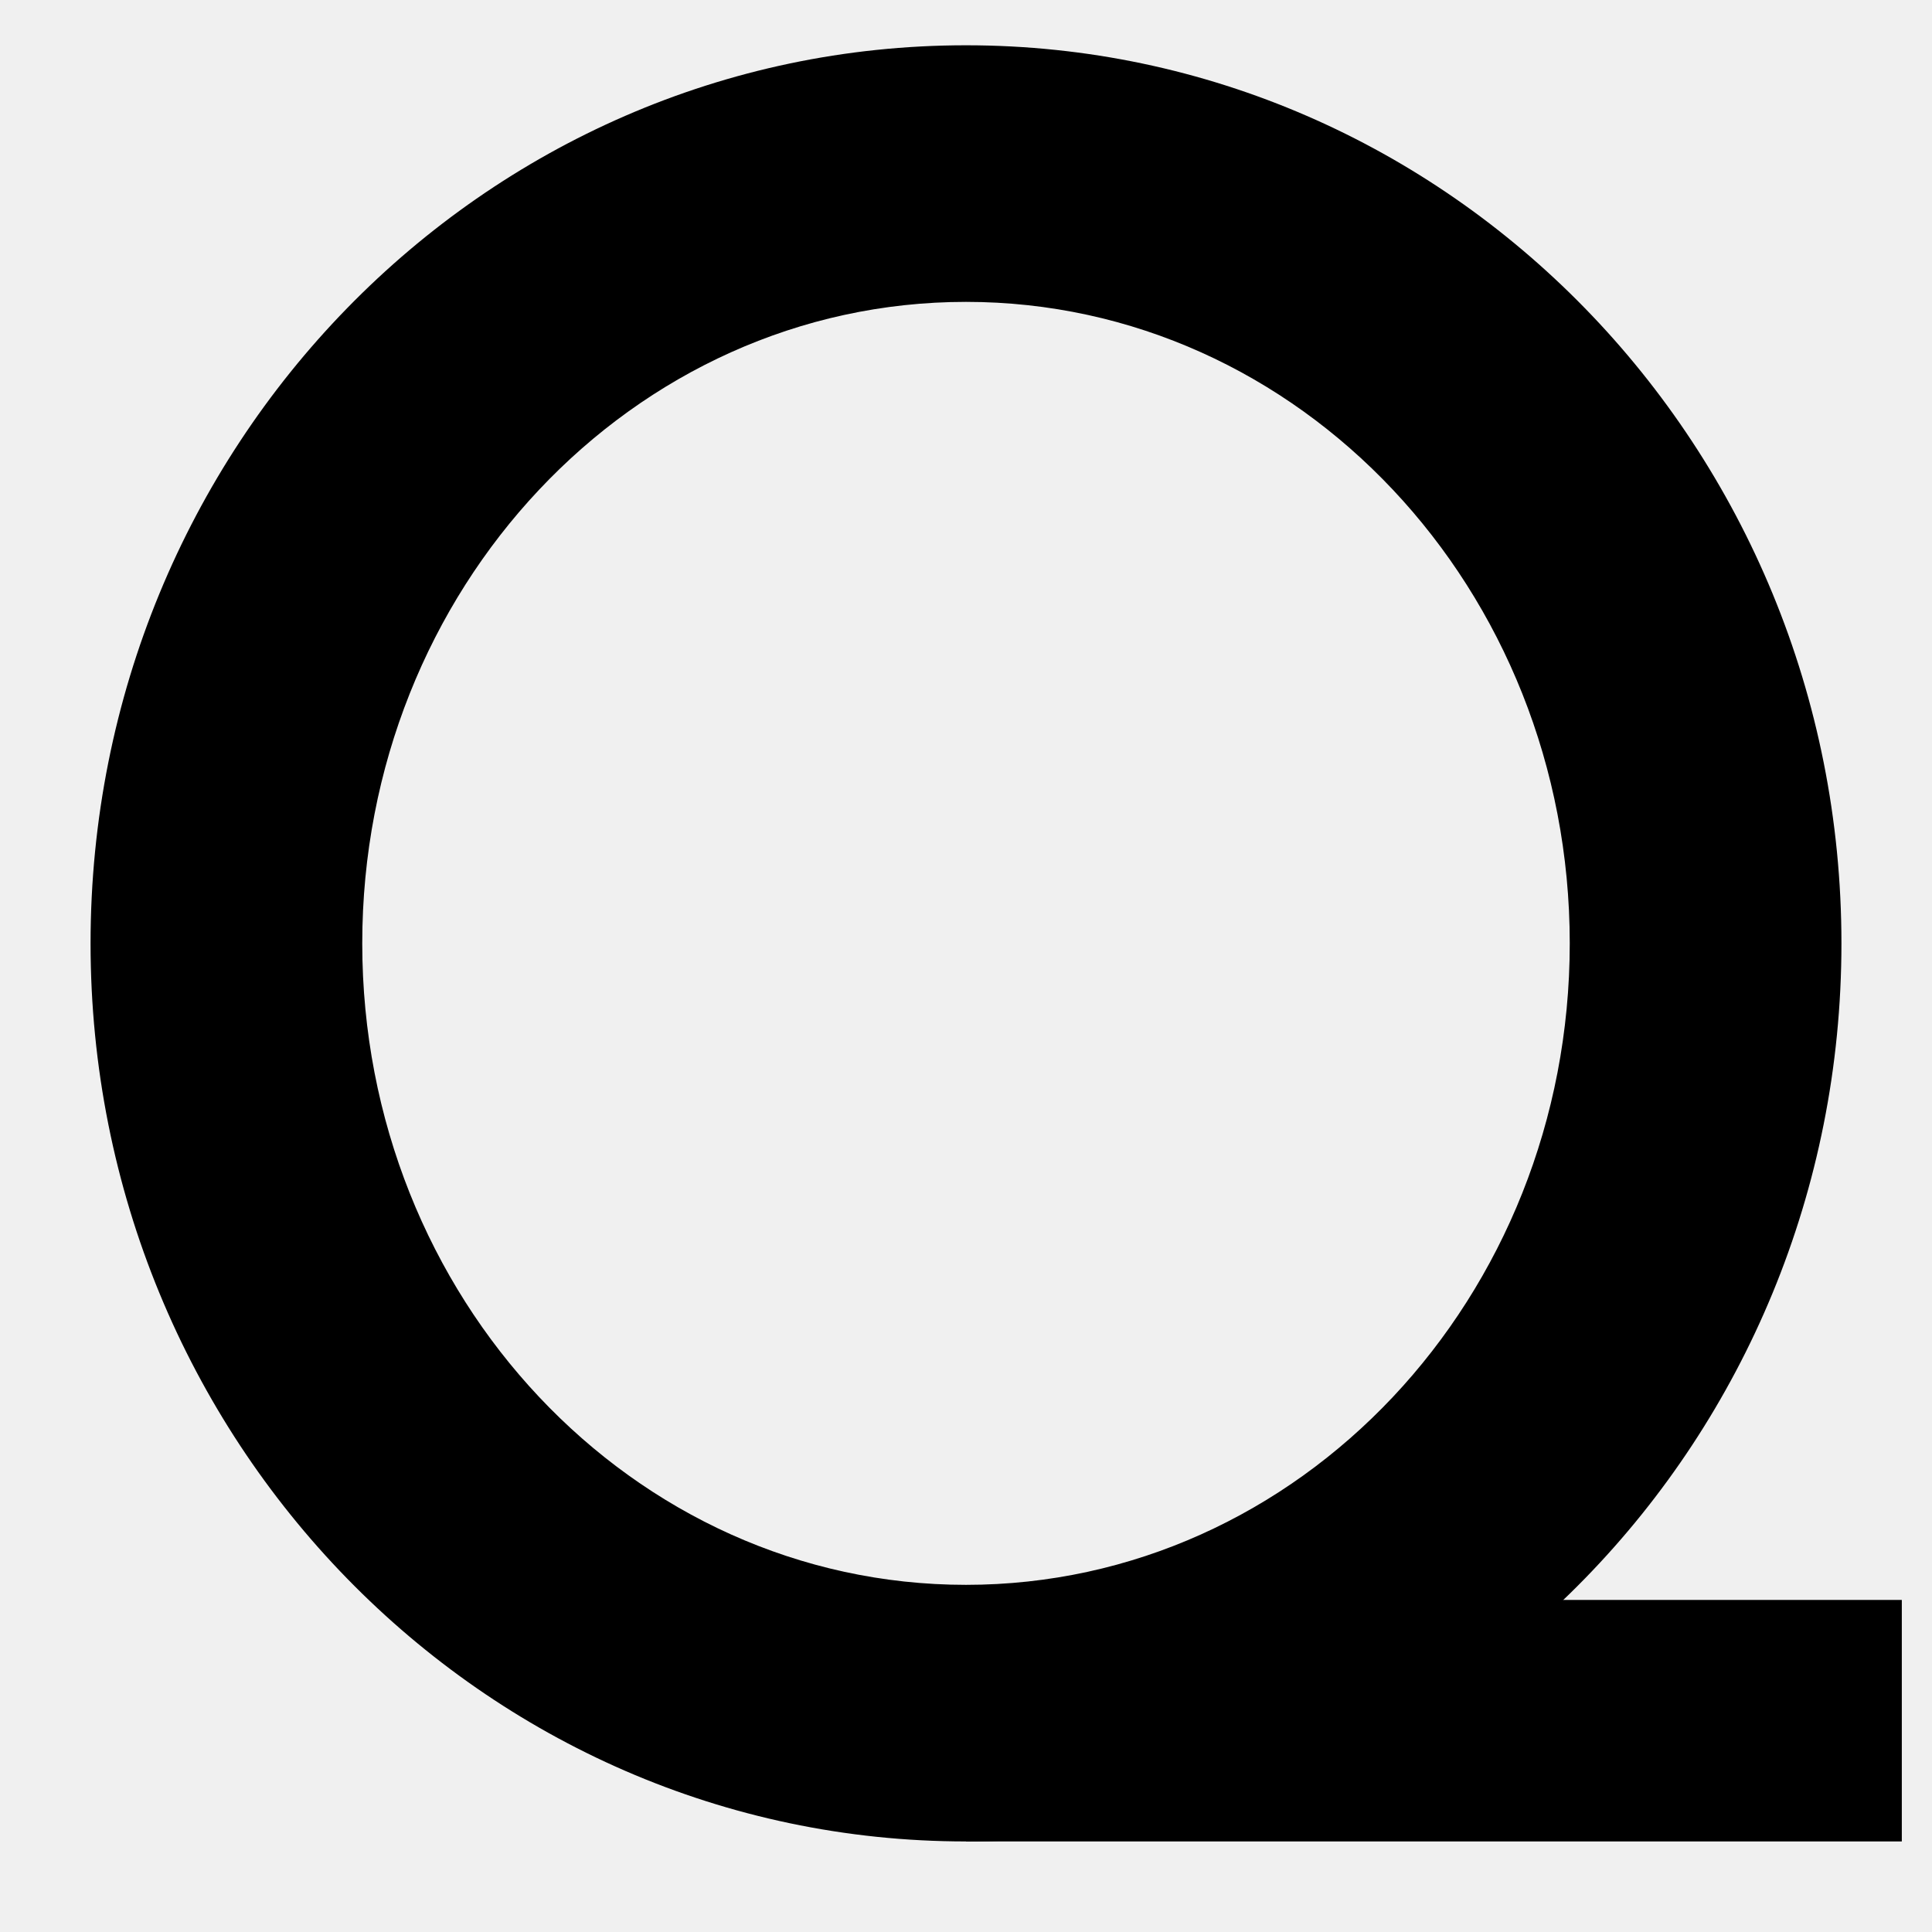
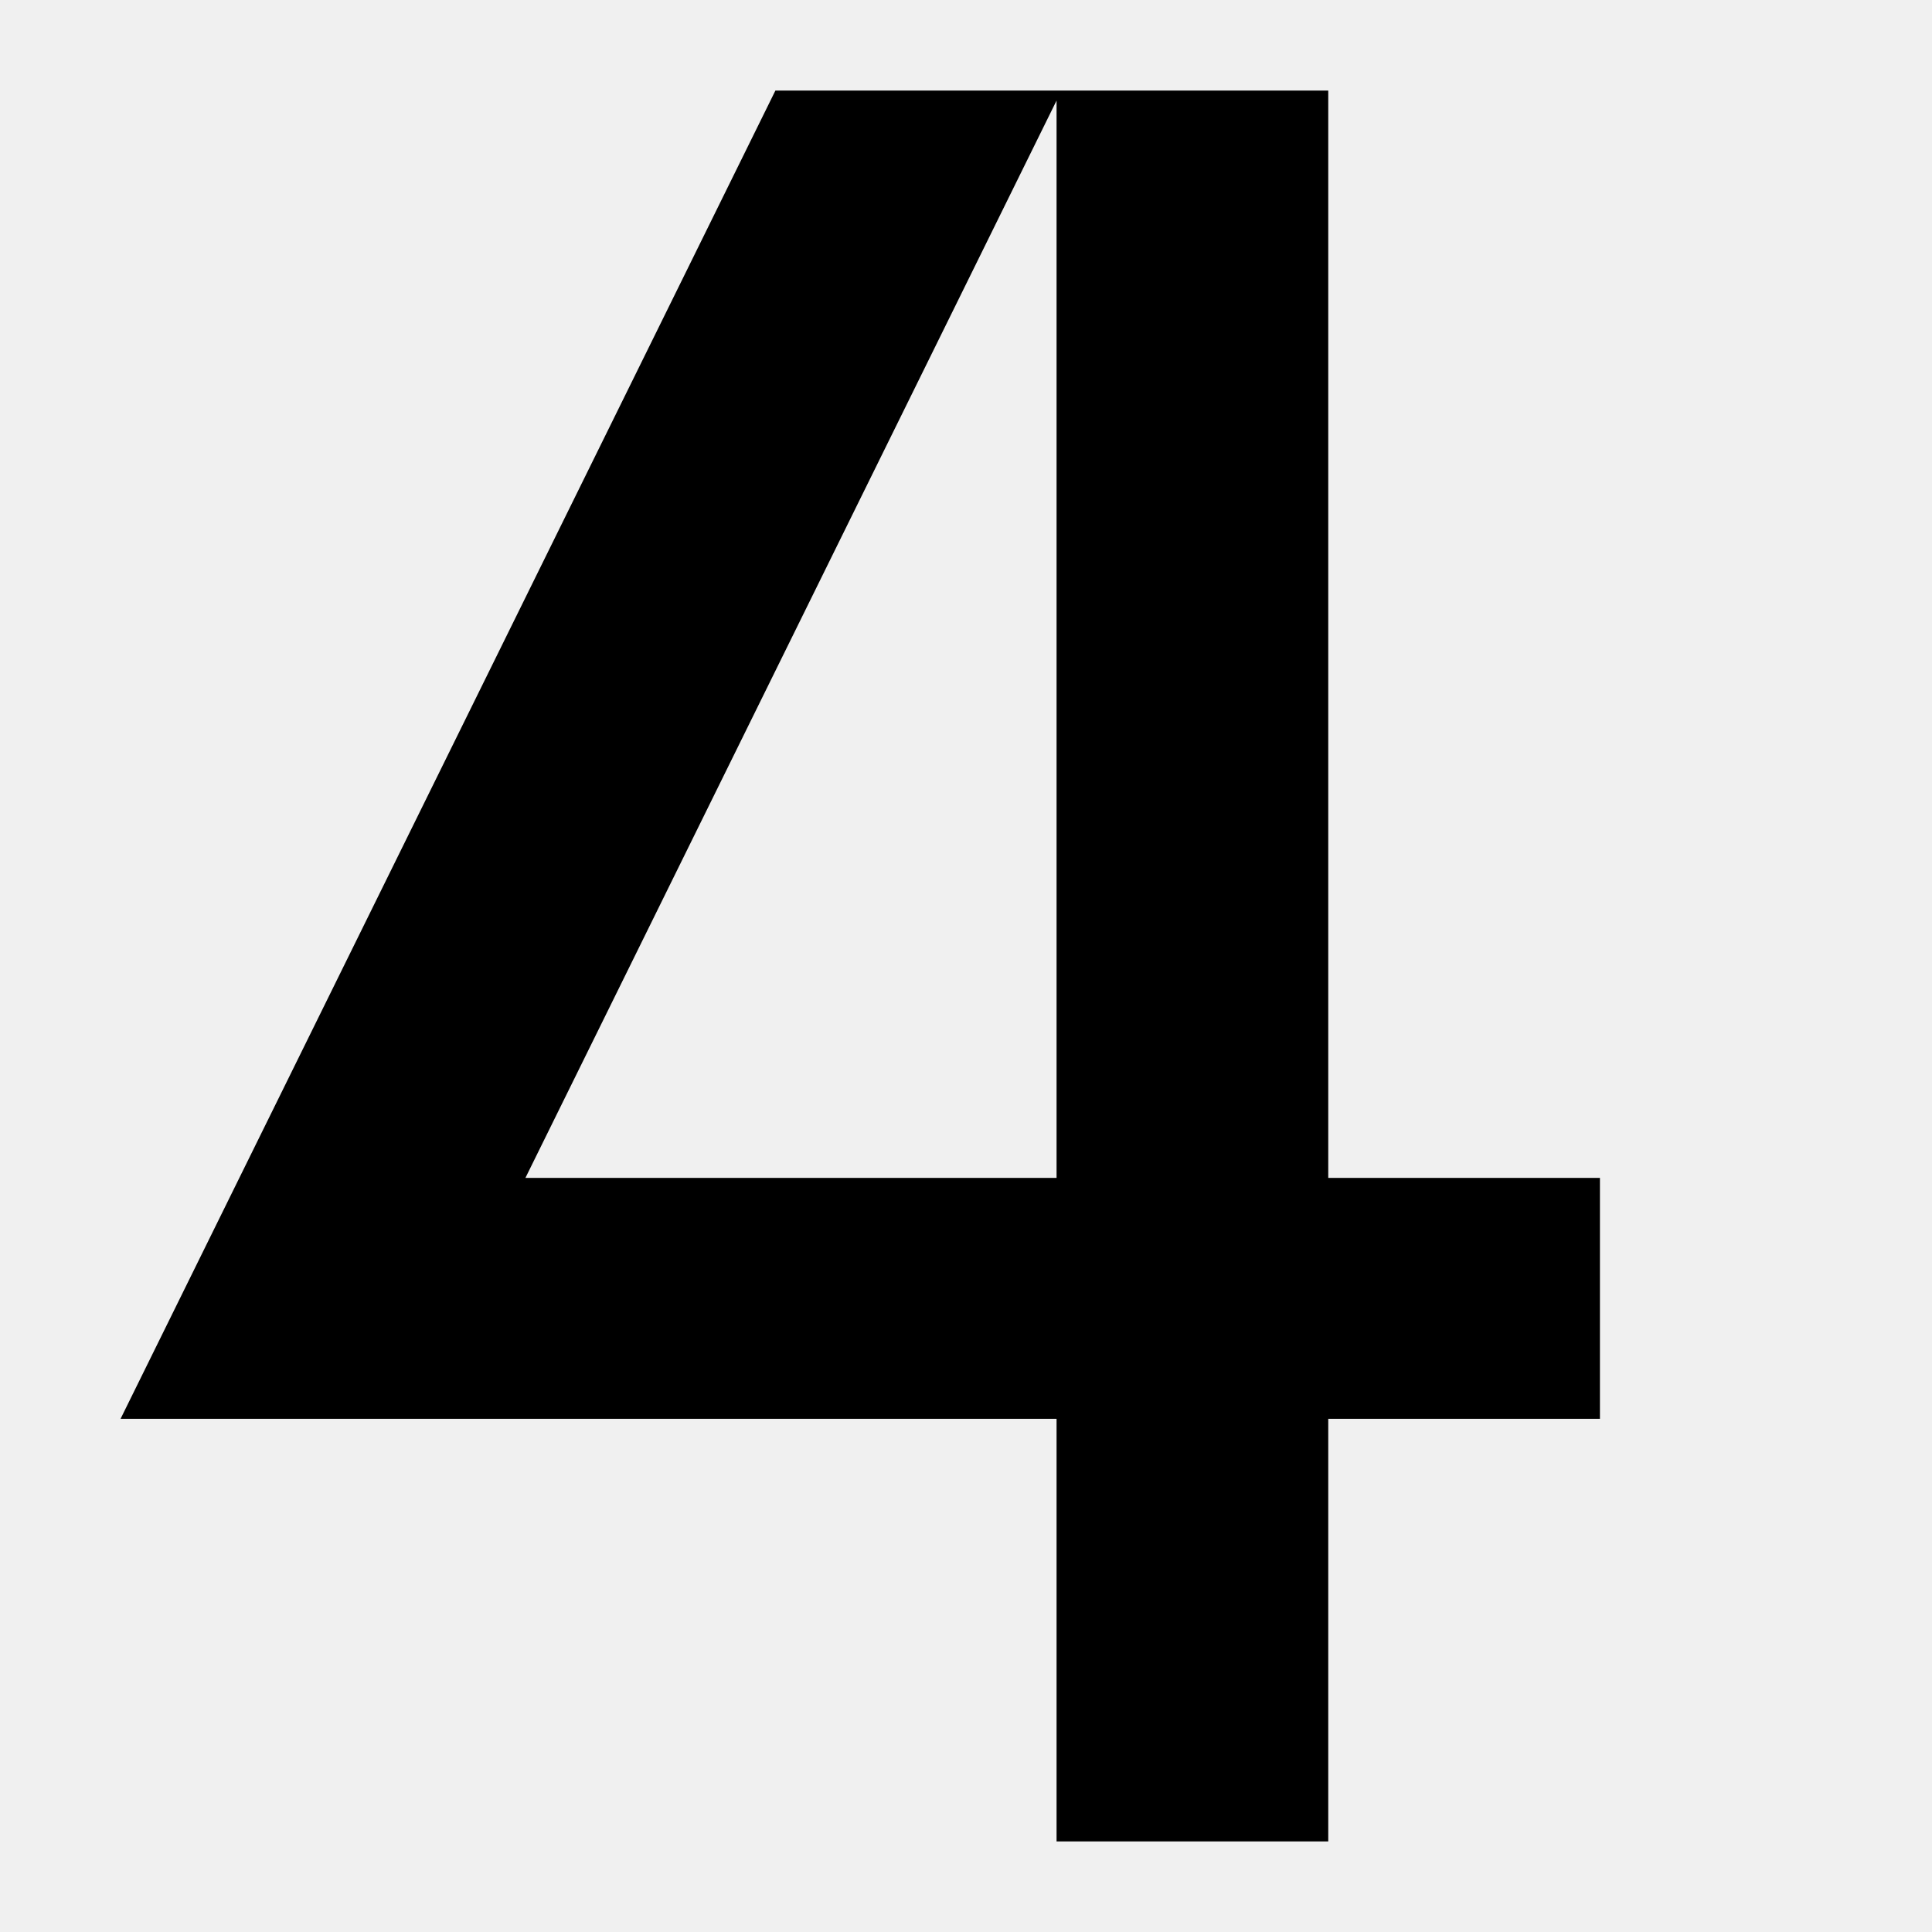
<svg xmlns="http://www.w3.org/2000/svg" width="512" height="512" viewBox="0 0 512 512" version="1.1" id="svg1">
  <defs id="defs1">
    <clipPath clipPathUnits="userSpaceOnUse" id="clipPath19">
      <rect style="fill:#ff0000;stroke:none;stroke-width:64;stroke-linejoin:miter;stroke-miterlimit:10;stroke-dasharray:none" id="rect20" width="460" height="464" x="33.247" y="-624" transform="rotate(90)" />
    </clipPath>
    <clipPath clipPathUnits="userSpaceOnUse" id="clipPath12">
      <rect style="opacity:1;fill:#f9f9f9;stroke:none;stroke-width:68;stroke-miterlimit:10;stroke-dasharray:none" id="rect12" width="448" height="464" x="32" y="24" />
    </clipPath>
    <clipPath clipPathUnits="userSpaceOnUse" id="clipPath13">
      <rect style="fill:#ffffff;fill-opacity:0.882;stroke:none;stroke-width:72;stroke-miterlimit:10;stroke-dasharray:none" id="rect14" width="492" height="464" x="0" y="24" />
    </clipPath>
    <clipPath clipPathUnits="userSpaceOnUse" id="clipPath13-7">
      <rect style="fill:#ffffff;fill-opacity:0.882;stroke:none;stroke-width:72;stroke-miterlimit:10;stroke-dasharray:none" id="rect14-5" width="492" height="464" x="0" y="24" />
    </clipPath>
  </defs>
  <g id="layer4" style="display:none;opacity:1">
    <path id="path7" style="baseline-shift:baseline;display:inline;overflow:visible;opacity:1;vector-effect:none;fill:#000000;fill-opacity:1;stroke-miterlimit:10;enable-background:accumulate;stop-color:#000000" d="M 185.469,24 47.889,488 H 118.814 L 256.395,24 Z" />
    <rect style="opacity:1;fill:#000000;fill-opacity:1;stroke:none;stroke-width:68;stroke-miterlimit:10;stroke-dasharray:none" id="rect6" width="256" height="64" x="128" y="288" />
    <path id="path9" style="baseline-shift:baseline;display:inline;overflow:visible;opacity:1;vector-effect:none;fill:#000000;fill-opacity:1;stroke-miterlimit:10;enable-background:accumulate;stop-color:#000000" d="M 326.531,24 464.111,488 H 393.186 L 255.605,24 Z" />
    <rect style="display:inline;opacity:1;mix-blend-mode:normal;fill:none;fill-opacity:1;stroke:none;stroke-width:68;stroke-miterlimit:10;stroke-dasharray:none" id="rect44" width="512" height="512" x="0" y="0" />
  </g>
  <g id="layer6" style="display:none;opacity:1">
    <path id="rect21" style="fill:#000000;fill-opacity:1;stroke:none;stroke-width:64;stroke-linecap:butt;stroke-miterlimit:10;stroke-dasharray:none;stroke-opacity:1" d="M 256,16 C 183.584,16 122.997,64.849 105.259,131.528 99.465,153.31 100,190.324 100,212.928 v 86.145 c 0,22.604 -0.535,59.617 5.259,81.4 C 122.997,447.151 183.584,496 256,496 328.416,496 389.003,447.151 406.741,380.472 412.535,358.69 412,321.676 412,299.072 v -86.145 c 0,-22.604 0.535,-59.617 -5.259,-81.4 C 389.003,64.849 328.416,16 256,16 Z m 0,67.756 c 35.23,0 65.261,21.472 77.773,52.096 6.79,16.619 6.227,46.549 6.227,64.615 v 111.066 c 0,18.066 0.563,47.996 -6.227,64.615 -12.512,30.624 -42.543,52.096 -77.773,52.096 -35.23,0 -65.261,-21.472 -77.773,-52.096 C 171.437,359.529 172,329.599 172,311.533 V 200.467 c 0,-18.066 -0.563,-47.996 6.227,-64.615 C 190.739,105.228 220.77,83.756 256,83.756 Z" />
    <rect style="display:inline;opacity:1;mix-blend-mode:normal;fill:none;fill-opacity:1;stroke:none;stroke-width:68;stroke-miterlimit:10;stroke-dasharray:none" id="rect43" width="512" height="512" x="0" y="0" />
  </g>
  <g id="layer5" style="display:none;opacity:1;fill:#000000;fill-opacity:1">
    <path id="rect1" style="opacity:1;fill:#000000;fill-opacity:1;stroke-width:68;stroke-miterlimit:10" d="M 339.994,12 172.006,125.262 v 65.098 l 95.988,-59.447 V 488 h 72 z" />
    <rect style="display:inline;opacity:1;mix-blend-mode:normal;fill:none;fill-opacity:1;stroke:none;stroke-width:68;stroke-miterlimit:10;stroke-dasharray:none" id="rect39" width="512" height="512" x="0" y="0" />
  </g>
  <g id="layer10" style="display:none">
    <rect style="display:inline;opacity:1;mix-blend-mode:normal;fill:none;fill-opacity:1;stroke:none;stroke-width:68;stroke-miterlimit:10;stroke-dasharray:none" id="rect42" width="512" height="512" x="0" y="0" />
    <path id="path13" style="fill:#000000;fill-opacity:1;stroke-width:70;stroke-miterlimit:10;stroke-opacity:0.776" d="M 253.967,12 C 168.915,12 99.967,80.948 99.967,166 c -2e-6,3.356 0.109,6.69 0.322,10 h 71.678 c 0.002,-3.532 0,-6.615 0,-10 1e-5,-45.287 36.713,-82 82,-82 45.287,8e-6 82,36.713 82,82 0.712,20.529 -1.705,36.442 -17.994,55.645 L 92.033,488 H 131.967 183.824 419.967 V 416 H 244.898 L 376.689,260.635 C 397.358,233.729 407.967,199.928 407.967,166 c 0,-85.052 -68.948,-154 -154,-154 z" />
  </g>
  <g id="layer7" style="display:none;opacity:1">
    <rect style="display:inline;opacity:1;mix-blend-mode:normal;fill:none;fill-opacity:1;stroke:none;stroke-width:68;stroke-miterlimit:10;stroke-dasharray:none" id="rect38" width="512" height="512" x="0" y="0" />
    <path id="path4" style="fill:#000000;fill-opacity:1;stroke:none;stroke-width:70;stroke-miterlimit:10;stroke-opacity:0.776" d="m 109,24 v 72 h 155.201 l -102.385,125.896 -0.09,0.066 0.021,0.018 57.895,49.111 h 0.002 C 230.143,266.417 241.507,264 253,264 c 45.287,0 82,36.713 82,82 0,45.287 -36.713,82 -82,82 -45.287,0 -82,-36.713 -82,-82 V 336 H 99.326 c -0.217,3.329 -0.326,6.664 -0.326,10 0,85.052 68.948,154 154,154 85.052,0 154,-68.948 154,-154 4.7e-4,-76.529 -56.196,-141.447 -131.936,-152.412 L 412.928,24.066 413,24 h -0.019 -90.227 z" />
  </g>
  <g id="layer8" style="display:none;opacity:1">
    <rect style="display:inline;opacity:1;mix-blend-mode:normal;fill:none;fill-opacity:1;stroke:none;stroke-width:68;stroke-miterlimit:10;stroke-dasharray:none" id="rect35" width="512" height="512" x="0" y="0" />
    <path id="rect46" style="fill:#000000;stroke:none;stroke-width:70;stroke-miterlimit:10;stroke-opacity:0.776" d="M 205.49,24 31.951,376 H 80 107.768 280 v 112 h 72 V 376 h 72 V 312.156 H 352 V 24 H 281.305 280 Z M 280,26.646 V 312.156 H 139.242 Z" />
  </g>
+   <g id="g51" style="display:inline;opacity:1">
+     <rect style="display:inline;opacity:1;mix-blend-mode:normal;fill:none;fill-opacity:1;stroke:none;stroke-width:68;stroke-miterlimit:10;stroke-dasharray:none" id="rect51" width="512" height="512" x="0" y="0" />
+     <path id="path51" style="fill:#000000;stroke:none;stroke-width:70;stroke-miterlimit:10;stroke-opacity:0.776" d="M 205.49,24 31.951,376 H 80 107.768 280 v 112 h 72 V 376 h 72 V 312.156 H 352 V 24 H 281.305 280 Z M 280,26.646 V 312.156 H 139.242 Z" />
+   </g>
  <g id="g20" style="display:none">
    <rect style="display:inline;opacity:1;mix-blend-mode:normal;fill:none;fill-opacity:1;stroke:none;stroke-width:68;stroke-miterlimit:10;stroke-dasharray:none" id="rect40" width="512" height="512" x="0" y="0" />
    <path id="path53" style="fill:#000000;fill-opacity:1;stroke:none;stroke-width:72;stroke-miterlimit:10;stroke-dasharray:none;stroke-opacity:0.776" d="M 137.961,24 113.887,260 H 256 c 45.287,0 82,40.713 82,86 0,45.287 -36.713,82 -82,82 -45.287,0 -82,-36.713 -82,-82 v -10 h -71.676 c -0.216,3.329 -0.324,6.664 -0.324,10 0,85.052 68.948,154 154,154 85.052,0 154,-68.948 154,-154 0,-85.052 -68.948,-150 -154,-150 H 190.779 L 201.795,88 H 394 v -64 z" />
+   </g>
+   <g id="g26" style="display:none">
+     <rect style="display:inline;opacity:1;mix-blend-mode:normal;fill:none;fill-opacity:1;stroke:none;stroke-width:68;stroke-miterlimit:10;stroke-dasharray:none" id="rect26" width="512" height="512" x="0" y="0" />
+     <path id="rect28" style="opacity:1;fill:#000000;fill-opacity:0.818;stroke-width:38;stroke-miterlimit:10;stroke-opacity:0.837" d="M 137.914,24 115.5,242.232 h 110.252 c 16.706,0 44.103,-0.44 60.113,4.137 C 332.02,259.562 364,301.937 364,352 364,412.277 315.647,461.14 256,461.14 196.353,461.14 148,412.277 148,352 v -16 h -39.133 c -0.578,5.314 -0.867,10.655 -0.867,16 0,81.738 66.262,148 148,148 81.738,0 148,-66.262 148,-148 C 404,282.65 358.456,225.88 292.9,210.266 272.944,205.512 239.331,206 218.77,206 h -60.221 L 173.443,60 H 392 V 24 Z" />
  </g>
  <g id="layer11" style="display:none">
    <rect style="display:inline;opacity:1;mix-blend-mode:normal;fill:none;fill-opacity:1;stroke:none;stroke-width:68;stroke-miterlimit:10;stroke-dasharray:none" id="rect36" width="512" height="512" x="0" y="0" />
    <path id="path60" style="display:inline;fill:#000000;fill-opacity:1;stroke-width:68;stroke-miterlimit:10" d="M 257.078,24 125.188,260.809 C 110.413,287.337 102.614,315.887 102,346 c 0,85.052 68.948,154 154,154 85.052,0 154,-68.948 154,-154 0,-85.052 -68.948,-154 -154,-154 -4.223,2.3e-4 -8.445,0.174 -12.654,0.521 L 337.203,24 Z M 256,264.324 c 45.108,0 81.676,36.567 81.676,81.676 0,45.108 -36.567,81.676 -81.676,81.676 -45.108,0 -81.676,-36.567 -81.676,-81.676 0,-45.108 36.567,-81.676 81.676,-81.676 z" />
  </g>
  <g id="layer12" style="display:none">
    <rect style="display:inline;opacity:1;mix-blend-mode:normal;fill:none;fill-opacity:1;stroke:none;stroke-width:68;stroke-miterlimit:10;stroke-dasharray:none" id="rect33" width="512" height="512" x="0" y="0" />
    <path id="rect47" style="fill:#000000;fill-opacity:1;stroke:none;stroke-width:70;stroke-miterlimit:10;stroke-dasharray:none" d="M 91.51,24 V 96 H 318.992 l -145.938,392 h 74.693 L 420.49,24 Z" />
  </g>
+   <g id="g25" style="display:none">
+     <rect style="display:inline;opacity:1;mix-blend-mode:normal;fill:none;fill-opacity:1;stroke:none;stroke-width:68;stroke-miterlimit:10;stroke-dasharray:none" id="rect25" width="512" height="512" x="0" y="0" />
+     <path id="rect23" style="display:inline;fill:#000000;stroke-width:38;stroke-miterlimit:10" d="M 101.801,24 V 60 H 356.064 L 195.117,488 h 40.598 L 410.199,24 h -40.598 -39.311 z" />
+   </g>
  <g id="layer9" transform="translate(577.6758,3.98828)" style="display:none">
    <rect style="display:inline;opacity:1;mix-blend-mode:normal;fill:none;fill-opacity:1;stroke:none;stroke-width:68;stroke-miterlimit:10;stroke-dasharray:none" id="rect32" width="512" height="512" x="0" y="0" transform="translate(-577.6758,-3.98828)" />
    <path id="path59" style="fill:#000000;fill-opacity:1;stroke-width:70;stroke-miterlimit:10;stroke-opacity:0.774" d="m -321.676,8.012 c -76.215,0 -138,56.211 -138,134 0,38 15.102,69.752 39.584,93.934 -35.214,27.928 -55.584,64.066 -55.584,113.066 0,84.273 68.948,147 154,147 85.052,0 154,-62.522 154,-147 1.2e-4,-49 -20.37,-85.138 -55.584,-113.066 24.482,-24.182 39.584,-55.934 39.584,-93.934 0,-77.299 -61.785,-134 -138,-134 z m 0,67.297 c 37.003,0 67,29.864 67,66.703 0,36.839 -29.997,66.703 -67,66.703 -37.003,0 -67,-29.864 -67,-66.703 0,-36.839 29.997,-66.703 67,-66.703 z m 0,192.066 c 45.287,0 82,36.55 82,81.637 0,45.087 -36.713,81.637 -82,81.637 -45.287,0 -82,-36.55 -82,-81.637 0,-45.087 36.713,-81.637 82,-81.637 z" />
+   </g>
+   <g id="g23" transform="translate(577.6758,3.98828)" style="display:none">
+     <rect style="display:inline;opacity:1;mix-blend-mode:normal;fill:none;fill-opacity:1;stroke:none;stroke-width:68;stroke-miterlimit:10;stroke-dasharray:none" id="rect22" width="512" height="512" x="0" y="0" transform="translate(-577.6758,-3.98828)" />
+     <path id="path19" style="opacity:1;fill:#000000;stroke-width:38;stroke-miterlimit:10" d="m -321.676,8.012 a 128,124 0 0 0 -128,124 128,124 0 0 0 52.484,100.121 148.114,144 0 0 0 -72.6,123.879 148.114,144 0 0 0 148.115,144 148.114,144 0 0 0 148.115,-144 148.114,144 0 0 0 -72.6,-123.879 128,124 0 0 0 52.484,-100.121 128,124 0 0 0 -128,-124 z m 0,38.75 a 88,85.25 0 0 1 88,85.25 88,85.25 0 0 1 -88,85.25 88,85.25 0 0 1 -88,-85.25 88,85.25 0 0 1 88,-85.25 z m 0,208.139 a 104,101.111 0 0 1 104,101.111 104,101.111 0 0 1 -104,101.111 104,101.111 0 0 1 -104,-101.111 104,101.111 0 0 1 104,-101.111 z" />
  </g>
  <g id="g27" style="display:none">
    <rect style="display:inline;opacity:1;mix-blend-mode:normal;fill:none;fill-opacity:1;stroke:none;stroke-width:68;stroke-miterlimit:10;stroke-dasharray:none" id="rect31" width="512" height="512" x="0" y="0" />
    <path id="path29" style="display:inline;fill:#000000;fill-opacity:1;stroke-width:68;stroke-miterlimit:10" d="M 254.922,488 386.812,251.191 C 401.587,224.663 409.386,196.113 410,166 410,80.948 341.052,12 256,12 170.948,12 102,80.948 102,166 c 0,85.052 68.948,154 154,154 4.223,-2.3e-4 8.445,-0.174 12.654,-0.521 L 174.797,488 Z M 256,247.676 c -45.108,0 -81.676,-36.567 -81.676,-81.676 0,-45.108 36.567,-81.676 81.676,-81.676 45.108,0 81.676,36.567 81.676,81.676 0,45.108 -36.567,81.676 -81.676,81.676 z" />
  </g>
+   <g id="g15" style="display:none">
+     <rect style="display:inline;opacity:1;mix-blend-mode:normal;fill:none;fill-opacity:1;stroke:none;stroke-width:68;stroke-miterlimit:10;stroke-dasharray:none" id="rect15" width="512" height="512" x="0" y="0" />
+     <path id="path17" style="fill:#000000;fill-opacity:1;stroke:none;stroke-width:36;stroke-miterlimit:10;stroke-dasharray:none" d="m 256,12 c -85.052,0 -154,68.948 -154,154 0,85.052 68.948,154 154,154 17.257,-2e-5 34.39,-2.9 50.686,-8.58 L 202.918,488 h 44.074 L 371.893,275.461 C 394.025,237.798 410,203.199 410,166 410,80.948 341.052,12 256,12 Z m 0,40 c 62.96,-6e-6 114,51.04 114,114 10e-6,62.96 -51.04,114 -114,114 -62.96,10e-6 -114,-51.04 -114,-114 -1e-5,-62.96 51.04,-114 114,-114 z" />
+   </g>
  <g id="layer3" style="display:none;opacity:1">
    <rect style="display:inline;opacity:1;mix-blend-mode:normal;fill:none;fill-opacity:1;stroke:none;stroke-width:68;stroke-miterlimit:10;stroke-dasharray:none" id="rect30" width="512" height="512" x="0" y="0" />
    <path id="rect21-1" style="display:inline;fill:#000000;fill-opacity:1;stroke:none;stroke-width:64;stroke-linecap:butt;stroke-miterlimit:10;stroke-dasharray:none;stroke-opacity:1" d="m 340,24 v 304 c 0,11.181 0.246,29.46 -2.389,40.298 -8.947,36.79 -41.991,63.946 -81.611,63.946 -39.62,0 -72.664,-27.156 -81.611,-63.946 C 171.754,357.46 172,339.181 172,328 v -40 h -72 v 23.628 c 0,17.879 -0.345,47.047 3.288,64.52 C 118.029,447.046 180.603,500 256,500 331.397,500 393.971,447.046 408.712,376.148 412.345,358.674 412,329.506 412,311.628 V 24 Z" />
  </g>
-   <g id="layer2" style="display:inline;opacity:1">
+   <g id="g10" style="display:none;opacity:1">
+     <path id="rect13" style="fill:#000000;fill-opacity:1;stroke:none;stroke-width:36;stroke-miterlimit:10;stroke-dasharray:none" d="m 360,24 v 336 c 0,55.4 -44.6,100 -100,100 -55.4,0 -100,-44.6 -100,-100 v -72 h -40 v 72 c 0,77.56 62.44,140 140,140 77.56,0 140,-62.44 140,-140 V 24 Z" />
+     <rect style="display:inline;opacity:1;mix-blend-mode:normal;fill:none;fill-opacity:1;stroke:none;stroke-width:68;stroke-miterlimit:10;stroke-dasharray:none" id="rect10" width="512" height="512" x="0" y="0" />
+   </g>
+   <g id="layer2" style="display:none;opacity:1">
    <rect style="display:inline;opacity:1;mix-blend-mode:normal;fill:none;fill-opacity:1;stroke:none;stroke-width:68;stroke-miterlimit:10;stroke-dasharray:none" id="rect29" width="512" height="512" x="0" y="0" />
-     <path id="path2" style="fill:#000000;stroke-width:64;stroke-miterlimit:10" d="M 256 12 A 232 238 0 0 0 24 250 A 232 238 0 0 0 256 488 A 232 238 0 0 0 488 250 A 232 238 0 0 0 256 12 z M 256 80 A 160 170 0 0 1 416 250 A 160 170 0 0 1 256 420 A 160 170 0 0 1 96 250 A 160 170 0 0 1 256 80 z " />
+     <path id="path2" style="fill:#000000;stroke-width:64;stroke-miterlimit:10" d="M 256,12 A 232,238 0 0 0 24,250 232,238 0 0 0 256,488 232,238 0 0 0 488,250 232,238 0 0 0 256,12 Z m 0,68 A 160,170 0 0 1 416,250 160,170 0 0 1 256,420 160,170 0 0 1 96,250 160,170 0 0 1 256,80 Z" />
    <rect style="fill:#000000;stroke-width:64;stroke-miterlimit:10" id="rect2" width="248" height="64" x="256" y="424" />
+   </g>
+   <g id="g4" style="display:none;opacity:1">
+     <rect style="display:inline;opacity:1;mix-blend-mode:normal;fill:none;fill-opacity:1;stroke:none;stroke-width:68;stroke-miterlimit:10;stroke-dasharray:none" id="rect3" width="512" height="512" x="0" y="0" />
+     <path id="path3" style="fill:#000000;stroke-width:64;stroke-miterlimit:10" d="M 256,12 C 127.87,12 24,118.556 24,250 24,381.444 127.87,488 256,488 384.13,488 488,381.444 488,250 488,118.556 384.13,12 256,12 Z m 0,36 c 103.909,0 188.144,90.438 188.144,202 0,111.562 -84.235,202 -188.144,202 C 152.091,452 67.856,361.562 67.856,250 67.856,138.438 152.091,48 256,48 Z" />
+     <rect style="fill:#000000;stroke-width:64;stroke-miterlimit:10" id="rect4" width="248" height="32" x="256" y="456" />
  </g>
  <g id="layer1" style="display:none;opacity:1;mix-blend-mode:normal">
    <g id="g60" transform="translate(37.30273)" style="fill:#000000">
      <rect style="display:inline;opacity:1;fill:#000000;fill-opacity:1;stroke-width:52;stroke-linejoin:round;stroke-miterlimit:10" id="rect8" width="72" height="464" x="32" y="24" />
      <path id="path8" style="baseline-shift:baseline;display:inline;overflow:visible;opacity:1;vector-effect:none;fill:#000000;stroke-miterlimit:10;enable-background:accumulate;stop-color:#000000;stop-opacity:1" d="M 318.248,24 103.855,256 318.248,488 h 87.146 L 190.998,256 405.395,24 Z" />
    </g>
    <rect style="fill:none;fill-opacity:1;stroke:none;stroke-width:68;stroke-miterlimit:10;stroke-dasharray:none" id="rect37" width="512" height="512" x="0" y="0" />
+   </g>
+   <g id="g7" style="display:none;opacity:1;mix-blend-mode:normal">
+     <rect style="display:inline;fill:#000000;fill-opacity:1;stroke-width:52;stroke-linejoin:round;stroke-miterlimit:10" id="rect5" width="40" height="464" x="96" y="24" />
+     <path id="path5" style="baseline-shift:baseline;display:inline;overflow:visible;opacity:1;vector-effect:none;stroke-miterlimit:10;enable-background:accumulate;stop-color:#000000;stop-opacity:1" d="M 350.834,24 134.9,256 350.834,488 h 49.18 L 184.08,256 400.014,24 Z" />
+     <rect style="fill:none;fill-opacity:1;stroke:none;stroke-width:68;stroke-miterlimit:10;stroke-dasharray:none" id="rect7" width="512" height="512" x="0" y="0" />
  </g>
  <g id="layer13" style="display:none">
    <circle style="display:inline;fill:#aa0000;fill-opacity:0.738;stroke-width:68;stroke-miterlimit:10" id="circle5" cx="256" cy="800" r="148" />
    <path id="path11" style="display:inline;fill:#aa0000;fill-opacity:0.738;stroke-width:68;stroke-miterlimit:10" d="m 332,800 c 0,56 -36,84 -76,84 -40,0 -76,-28 -76,-84 0,-56 36,-84 76,-84 40,0 76,28 76,84 z" />
    <text xml:space="preserve" style="font-size:192px;font-family:FreeSans;-inkscape-font-specification:FreeSans;letter-spacing:0px;word-spacing:0px;writing-mode:lr-tb;direction:ltr;display:inline;fill:#000000;fill-opacity:1;stroke-width:68;stroke-miterlimit:10" x="576" y="800" id="text14">
      <tspan id="tspan14" x="576" y="800" style="font-style:normal;font-variant:normal;font-weight:600;font-stretch:normal;font-family:FreeSans;-inkscape-font-specification:'FreeSans Semi-Bold'">6</tspan>
    </text>
    <path id="path16" style="display:inline;fill:#aa0000;stroke-width:68;stroke-miterlimit:10" d="m -120,768 c 0,81.738 -66.262,148 -148,148 -81.738,0 -148,-66.262 -148,-148 0,-37.33 9.64,-61.261 17.522,-76.22 3.833,-4.642 21.408,-24.014 25.826,-28.432 26.783,-26.783 63.783,-43.348 104.652,-43.348 81.738,0 148,66.262 148,148 z" />
    <path id="path18" style="display:inline;fill:#f9f9f9;fill-opacity:1;stroke-width:68;stroke-miterlimit:10" d="m -192,768 c 0,56 -36,84 -76,84 -40,0 -76,-28 -76,-84 0,-56 36,-84 76,-84 40,0 76,28 76,84 z" />
    <path style="display:inline;fill:none;fill-opacity:0.882;stroke:#aa0000;stroke-width:68;stroke-miterlimit:10;stroke-dasharray:none" d="M 67.179,292.482 254.06,-46.353" id="path20" clip-path="url(#clipPath13-7)" transform="translate(-436,416)" />
    <path id="path22" style="display:inline;fill:#000000;fill-opacity:1;stroke-width:68;stroke-miterlimit:10" d="m 860,-4.911 c -75.547,0 -136.917,60.213 -137.986,134.894 H 790 c 3.991,-44.819 34,-71.415 70,-71.415 39.514,0 68,30.716 68,69.431 0,25.37 -12.65,48.479 -33.409,60.56 -15.167,8.826 -44.978,10.553 -62.727,11.276 L 808,200.808 v 55.545 l 23.916,0.658 c 17.756,0.489 47.127,2.414 63.014,10.055 22.529,10.836 40.756,33.114 40.756,71.21 0,60.644 -44.769,81.333 -76,81.333 -47.378,0 -73.837,-38.959 -77.686,-75.382 h -69.787 c 4.156,77.384 68.733,138.862 147.787,138.862 81.738,0 148,-65.723 148,-146.797 0,-43.278 -18.882,-82.182 -48.92,-109.05 C 983.17,202.602 998,169.003 998,131.967 998,56.372 936.215,-4.911 860,-4.911 Z" />
    <path id="path27" style="display:inline;fill:#ffff00;stroke-width:70;stroke-miterlimit:10;stroke-opacity:0.922" d="m 195.346,-283.987 c -6.627,0 -17.385,-0.057 -23.984,0.531 -67.47,6.018 -120.016,62.382 -120.016,131.469 0,69.087 52.546,125.451 120.016,131.469 6.599,0.589 17.357,0.531 23.984,0.531 6.627,0 17.385,0.057 23.984,-0.531 67.47,-6.018 120.016,-62.382 120.016,-131.469 0,-69.087 -52.546,-125.451 -120.016,-131.469 -6.599,-0.589 -17.357,-0.531 -23.984,-0.531 z m 0,64 c 2.209,0 5.793,-0.011 7.998,0.115 35.797,2.056 64.002,31.555 64.002,67.885 0,36.33 -28.205,65.829 -64.002,67.885 -2.205,0.127 -5.789,0.115 -7.998,0.115 -2.209,0 -5.793,0.011 -7.998,-0.115 -35.797,-2.056 -64.002,-31.555 -64.002,-67.885 0,-36.33 28.205,-65.829 64.002,-67.885 2.205,-0.127 5.789,-0.115 7.998,-0.115 z" />
    <path id="path52" style="display:inline;fill:#000000;fill-opacity:1;stroke:none;stroke-width:70;stroke-miterlimit:10;stroke-opacity:0.776" d="m 144,-796 c -20.4,0 -50.456,1.742 -70.496,10.641 C 30.115,-766.093 0,-722.693 0,-672 c 0,4.049 0.193,8.052 0.568,12 L 71.5,-660.053 c 0,-6.917 0.597,-18.499 1.68,-23.895 3.666,-18.273 15.586,-33.492 31.734,-41.631 12.232,-5.658 25.824,-6.408 39.086,-6.396 13.265,-0.218 26.848,0.913 39.086,6.396 16.148,8.139 28.069,23.358 31.734,41.631 1.304,6.501 1.304,17.393 0,23.895 -3.585,17.873 -16.231,36.019 -35.33,42.541 -10.437,3.564 -28.442,4.535 -39.486,4.765 L 104,-612 v 64 h 32 c 14.441,0 31.273,1.005 39.611,3.711 C 206.086,-534.401 228,-505.854 228,-472 c 0,33.854 -21.914,62.401 -52.389,72.289 C 167.221,-396.989 154.832,-396 146,-396 c -8.832,0 -21.221,-0.989 -29.611,-3.711 C 74.9,-413.172 64.946,-449.706 64,-476 h -75.945 c -0.037,1.329 -0.055,2.662 -0.055,4 0,62.441 40.469,115.082 96.717,133.232 17.082,5.512 38.545,6.794 61.283,6.768 19.416,-0.023 40.886,-0.36 61.283,-6.768 C 263.67,-356.482 304,-409.559 304,-472 304,-517.053 282.933,-557.005 250.07,-582.58 273.477,-605.11 288,-636.796 288,-672 288,-722.693 257.885,-766.093 214.496,-785.359 194.552,-794.215 164.649,-796 144,-796 Z" />
    <rect style="display:inline;fill:#d40000;fill-opacity:0.744;stroke:none;stroke-width:70;stroke-miterlimit:10;stroke-dasharray:none;stroke-opacity:0.776" id="rect45" width="72" height="8" x="-132" y="60" ry="0" />
    <path id="path12" style="display:inline;fill:#ff0000;fill-opacity:0.806;stroke-width:70;stroke-miterlimit:10;stroke-opacity:0.776" d="m 242.727,-302.189 128.149,42.572 -20.808,62.634 -128.149,-42.572 z" />
    <path id="path50" style="display:inline;fill:#ffff00;stroke-width:70;stroke-miterlimit:10;stroke-opacity:0.922" d="m 195.346,-283.987 c -6.627,0 -17.385,-0.057 -23.984,0.531 -67.47,6.018 -120.016,62.382 -120.016,131.469 0,69.087 52.546,125.451 120.016,131.469 6.599,0.589 17.357,0.531 23.984,0.531 6.627,0 17.385,0.057 23.984,-0.531 67.47,-6.018 120.016,-62.382 120.016,-131.469 0,-69.087 -52.546,-125.451 -120.016,-131.469 -6.599,-0.589 -17.357,-0.531 -23.984,-0.531 z m 0,64 c 2.209,0 5.793,-0.011 7.998,0.115 35.797,2.056 64.002,31.555 64.002,67.885 0,36.33 -28.205,65.829 -64.002,67.885 -2.205,0.127 -5.789,0.115 -7.998,0.115 -2.209,0 -5.793,0.011 -7.998,-0.115 -35.797,-2.056 -64.002,-31.555 -64.002,-67.885 0,-36.33 28.205,-65.829 64.002,-67.885 2.205,-0.127 5.789,-0.115 7.998,-0.115 z" />
  </g>
</svg>
